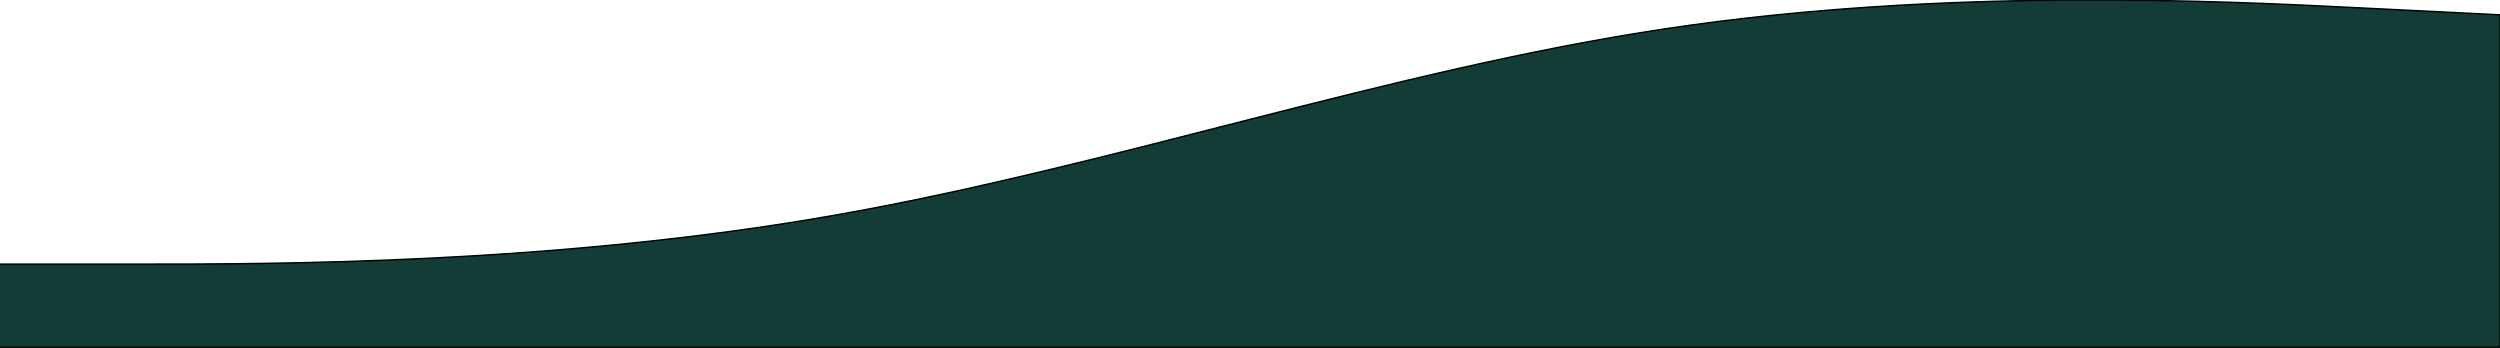
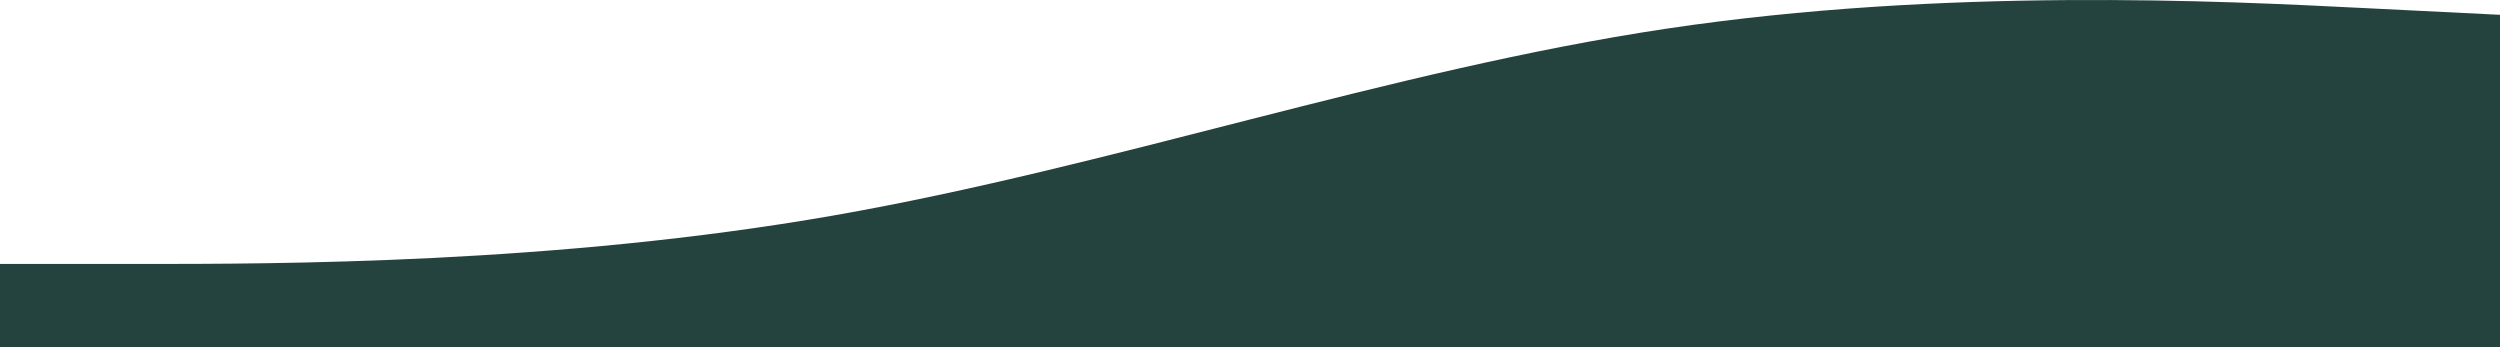
- <svg xmlns="http://www.w3.org/2000/svg" width="1728" height="240" viewBox="0 0 1728 240" fill="none">
-   <path fill-rule="evenodd" clip-rule="evenodd" d="M-1 182.559H95.536C190.631 182.559 383.702 182.559 575.333 149.053C766.964 115.546 960.036 48.532 1151.67 19.811C1343.3 -8.909 1536.37 0.665 1631.46 5.451L1728 10.238V240H1631.46C1536.37 240 1343.3 240 1151.67 240C960.036 240 766.964 240 575.333 240C383.702 240 190.631 240 95.536 240H-1V182.559Z" fill="#14453D" />
-   <path fill-rule="evenodd" clip-rule="evenodd" d="M-1 182.559H95.536C190.631 182.559 383.702 182.559 575.333 149.053C766.964 115.546 960.036 48.532 1151.67 19.811C1343.3 -8.909 1536.37 0.665 1631.46 5.451L1728 10.238V240H1631.46C1536.37 240 1343.3 240 1151.67 240C960.036 240 766.964 240 575.333 240C383.702 240 190.631 240 95.536 240H-1V182.559Z" fill="#123C35" />
-   <path fill-rule="evenodd" clip-rule="evenodd" d="M-1 182.559H95.536C190.631 182.559 383.702 182.559 575.333 149.053C766.964 115.546 960.036 48.532 1151.67 19.811C1343.3 -8.909 1536.37 0.665 1631.46 5.451L1728 10.238V240H1631.46C1536.37 240 1343.3 240 1151.67 240C960.036 240 766.964 240 575.333 240C383.702 240 190.631 240 95.536 240H-1V182.559Z" stroke="black" />
+ <svg xmlns="http://www.w3.org/2000/svg" width="1729" height="240" viewBox="0 0 1729 240" fill="none">
+   <path fill-rule="evenodd" clip-rule="evenodd" d="M0 182.559H96.536C191.631 182.559 384.702 182.559 576.333 149.053C767.964 115.546 961.036 48.532 1152.67 19.811C1344.3 -8.909 1537.37 0.665 1632.46 5.451L1729 10.238V240H1632.46C1537.37 240 1344.3 240 1152.67 240C961.036 240 767.964 240 576.333 240C384.702 240 191.631 240 96.536 240H0V182.559Z" fill="#25433E" />
</svg>
